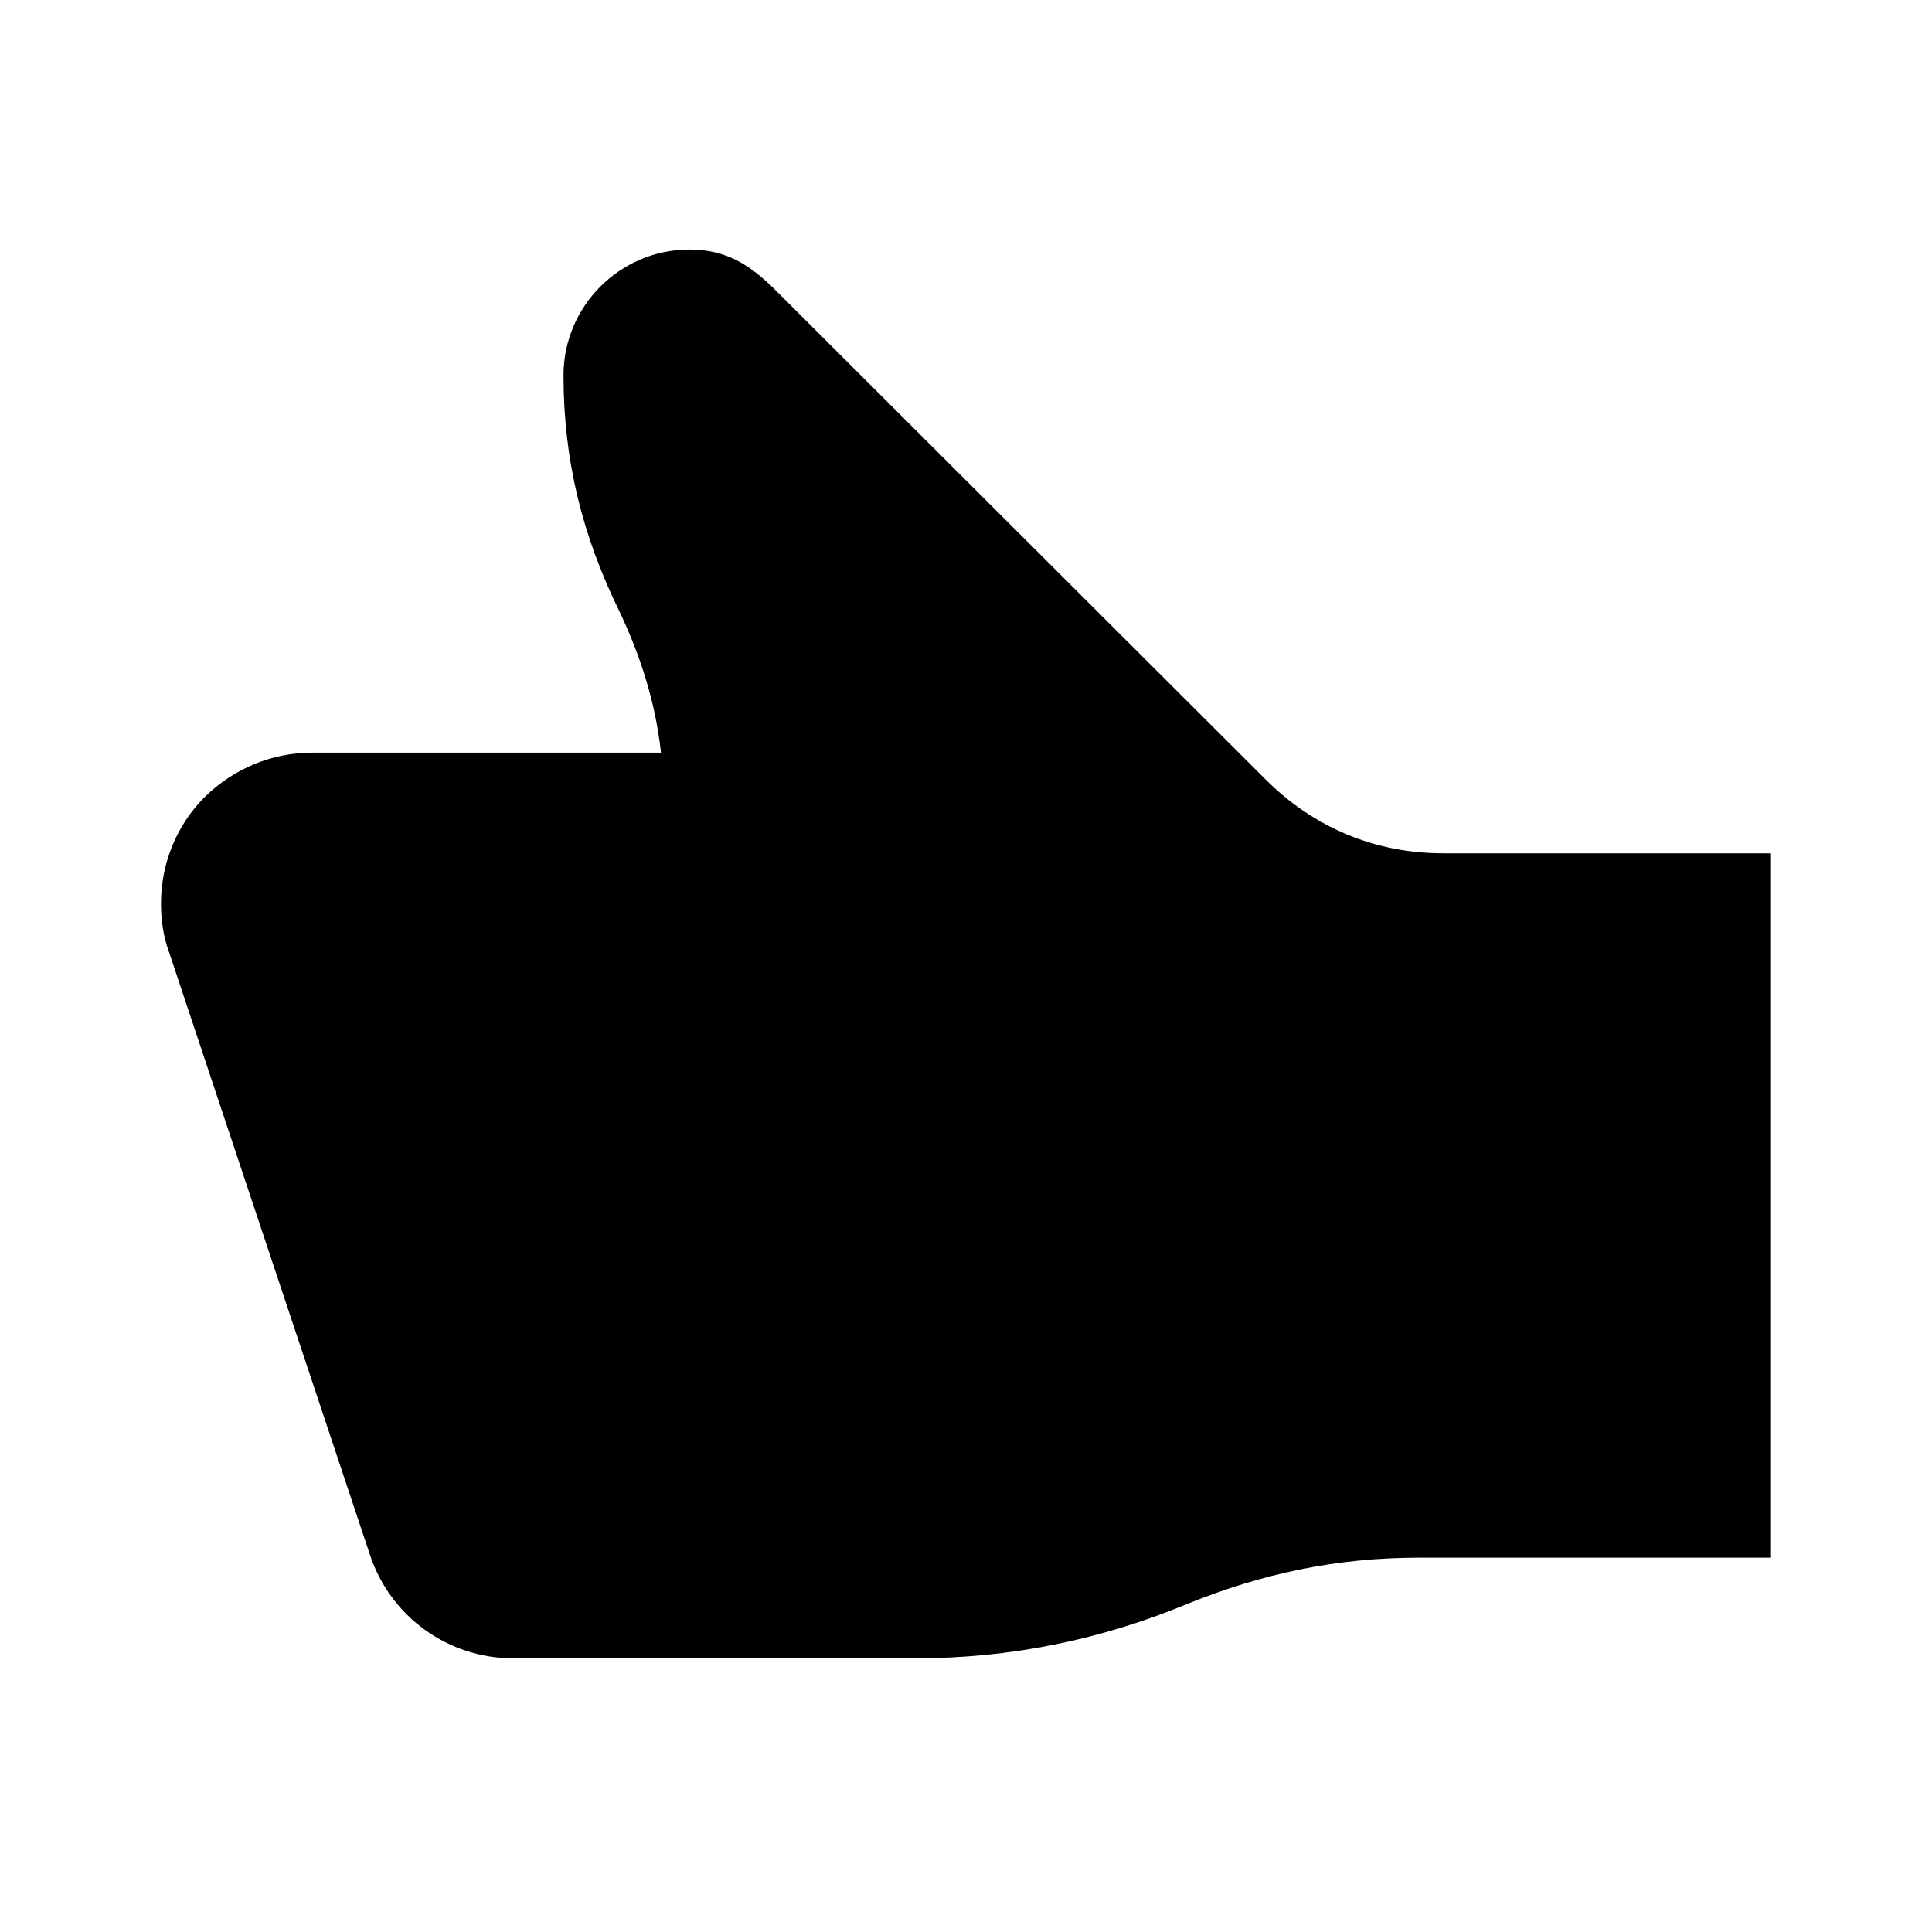
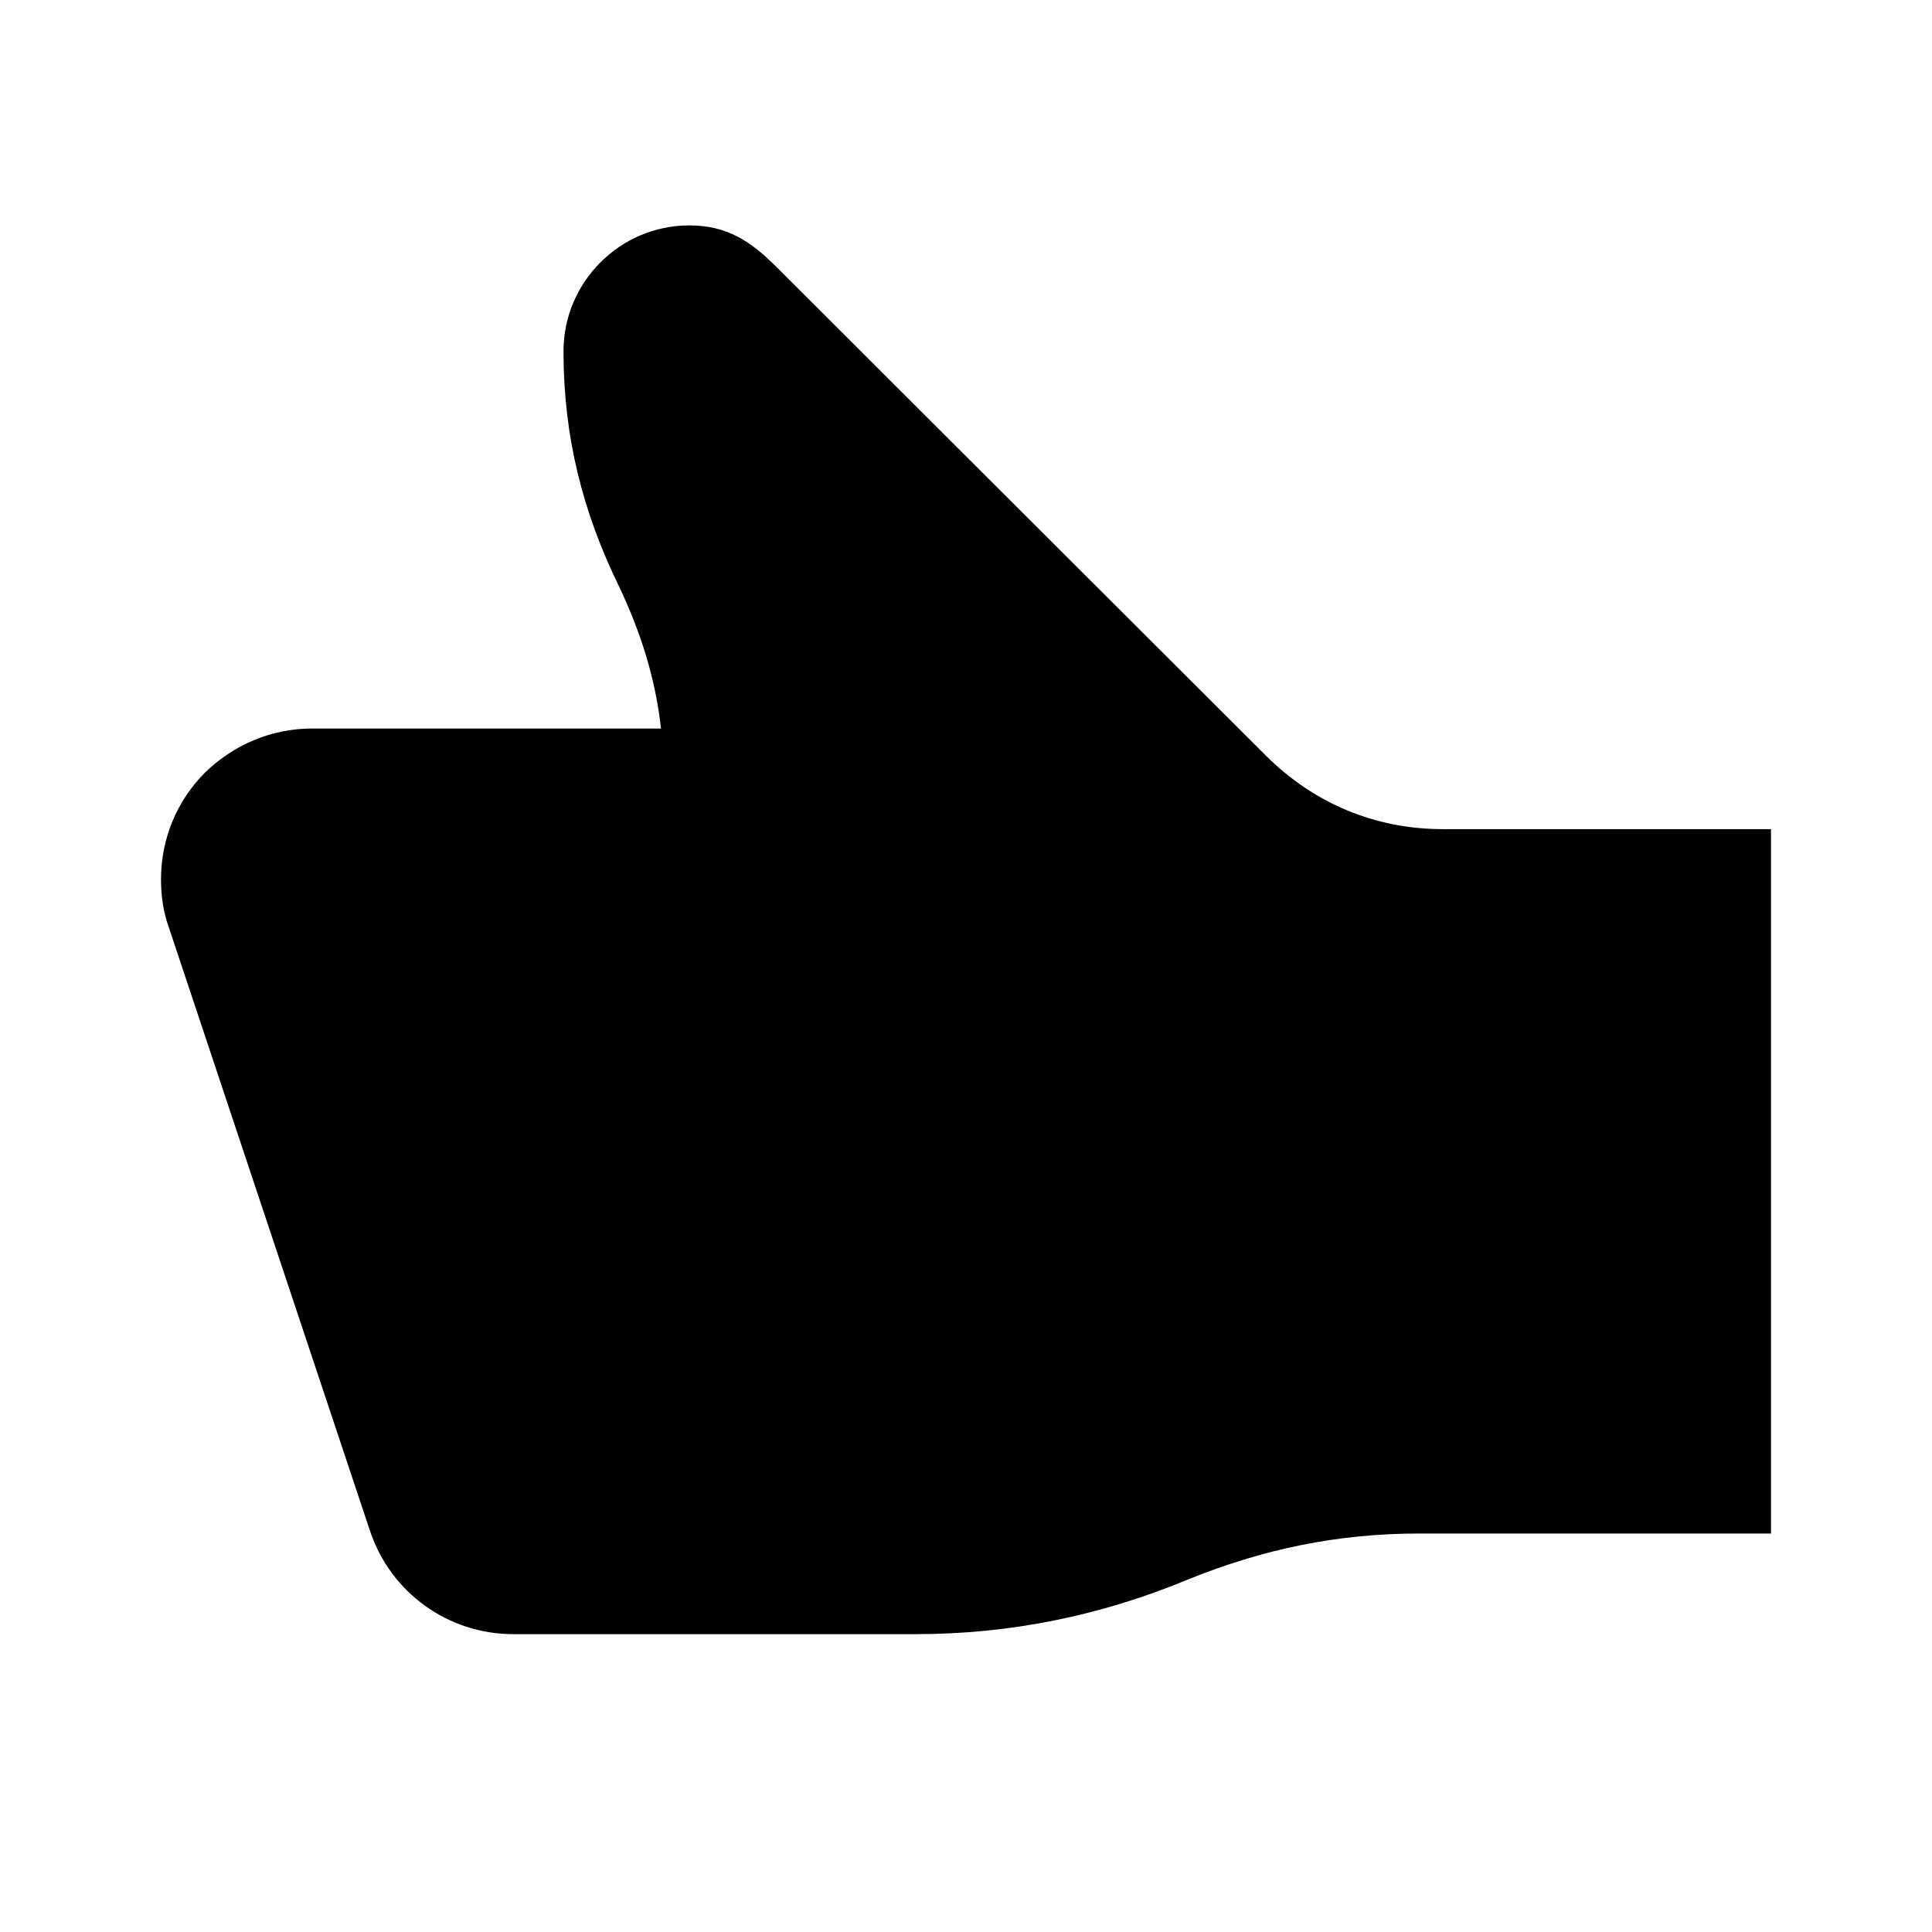
<svg xmlns="http://www.w3.org/2000/svg" width="240" height="240" viewBox="0 0 240 240">
-   <path d="M82.11 93.5c-.684-6.25-2.54-12.012-5.176-17.578C72.344 66.547 70 57.172 70 46.625c0-4.297 1.758-8.203 4.59-11.035C77.422 32.758 81.328 31 85.625 31c4.688 0 7.617 1.953 10.84 5.176l60.742 60.644c5.957 5.957 13.574 9.18 22.07 9.18H220v87.5h-43.75c-10.156 0-19.434 1.953-28.809 5.762-10.84 4.492-22.07 6.738-33.691 6.738h-50a18.726 18.726 0 0 1-17.773-12.793l-25-75c-.684-1.855-.977-3.906-.977-5.957 0-5.176 2.05-9.863 5.469-13.281C28.984 95.55 33.672 93.5 38.75 93.5h43.36z" fill-rule="evenodd" />
+   <path d="M82.11 90.5c-.684-6.25-2.54-12.012-5.176-17.578C72.344 63.547 70 54.172 70 43.625c0-4.297 1.758-8.203 4.59-11.035C77.422 29.758 81.328 28 85.625 28c4.688 0 7.617 1.953 10.84 5.176l60.742 60.644c5.957 5.957 13.574 9.18 22.07 9.18H220v87.5h-43.75c-10.156 0-19.434 1.953-28.809 5.762-10.84 4.492-22.07 6.738-33.691 6.738h-50a18.726 18.726 0 0 1-17.773-12.793l-25-75c-.684-1.855-.977-3.906-.977-5.957 0-5.176 2.05-9.863 5.469-13.281C28.984 92.55 33.672 90.5 38.75 90.5h43.36z" fill-rule="evenodd" />
</svg>
